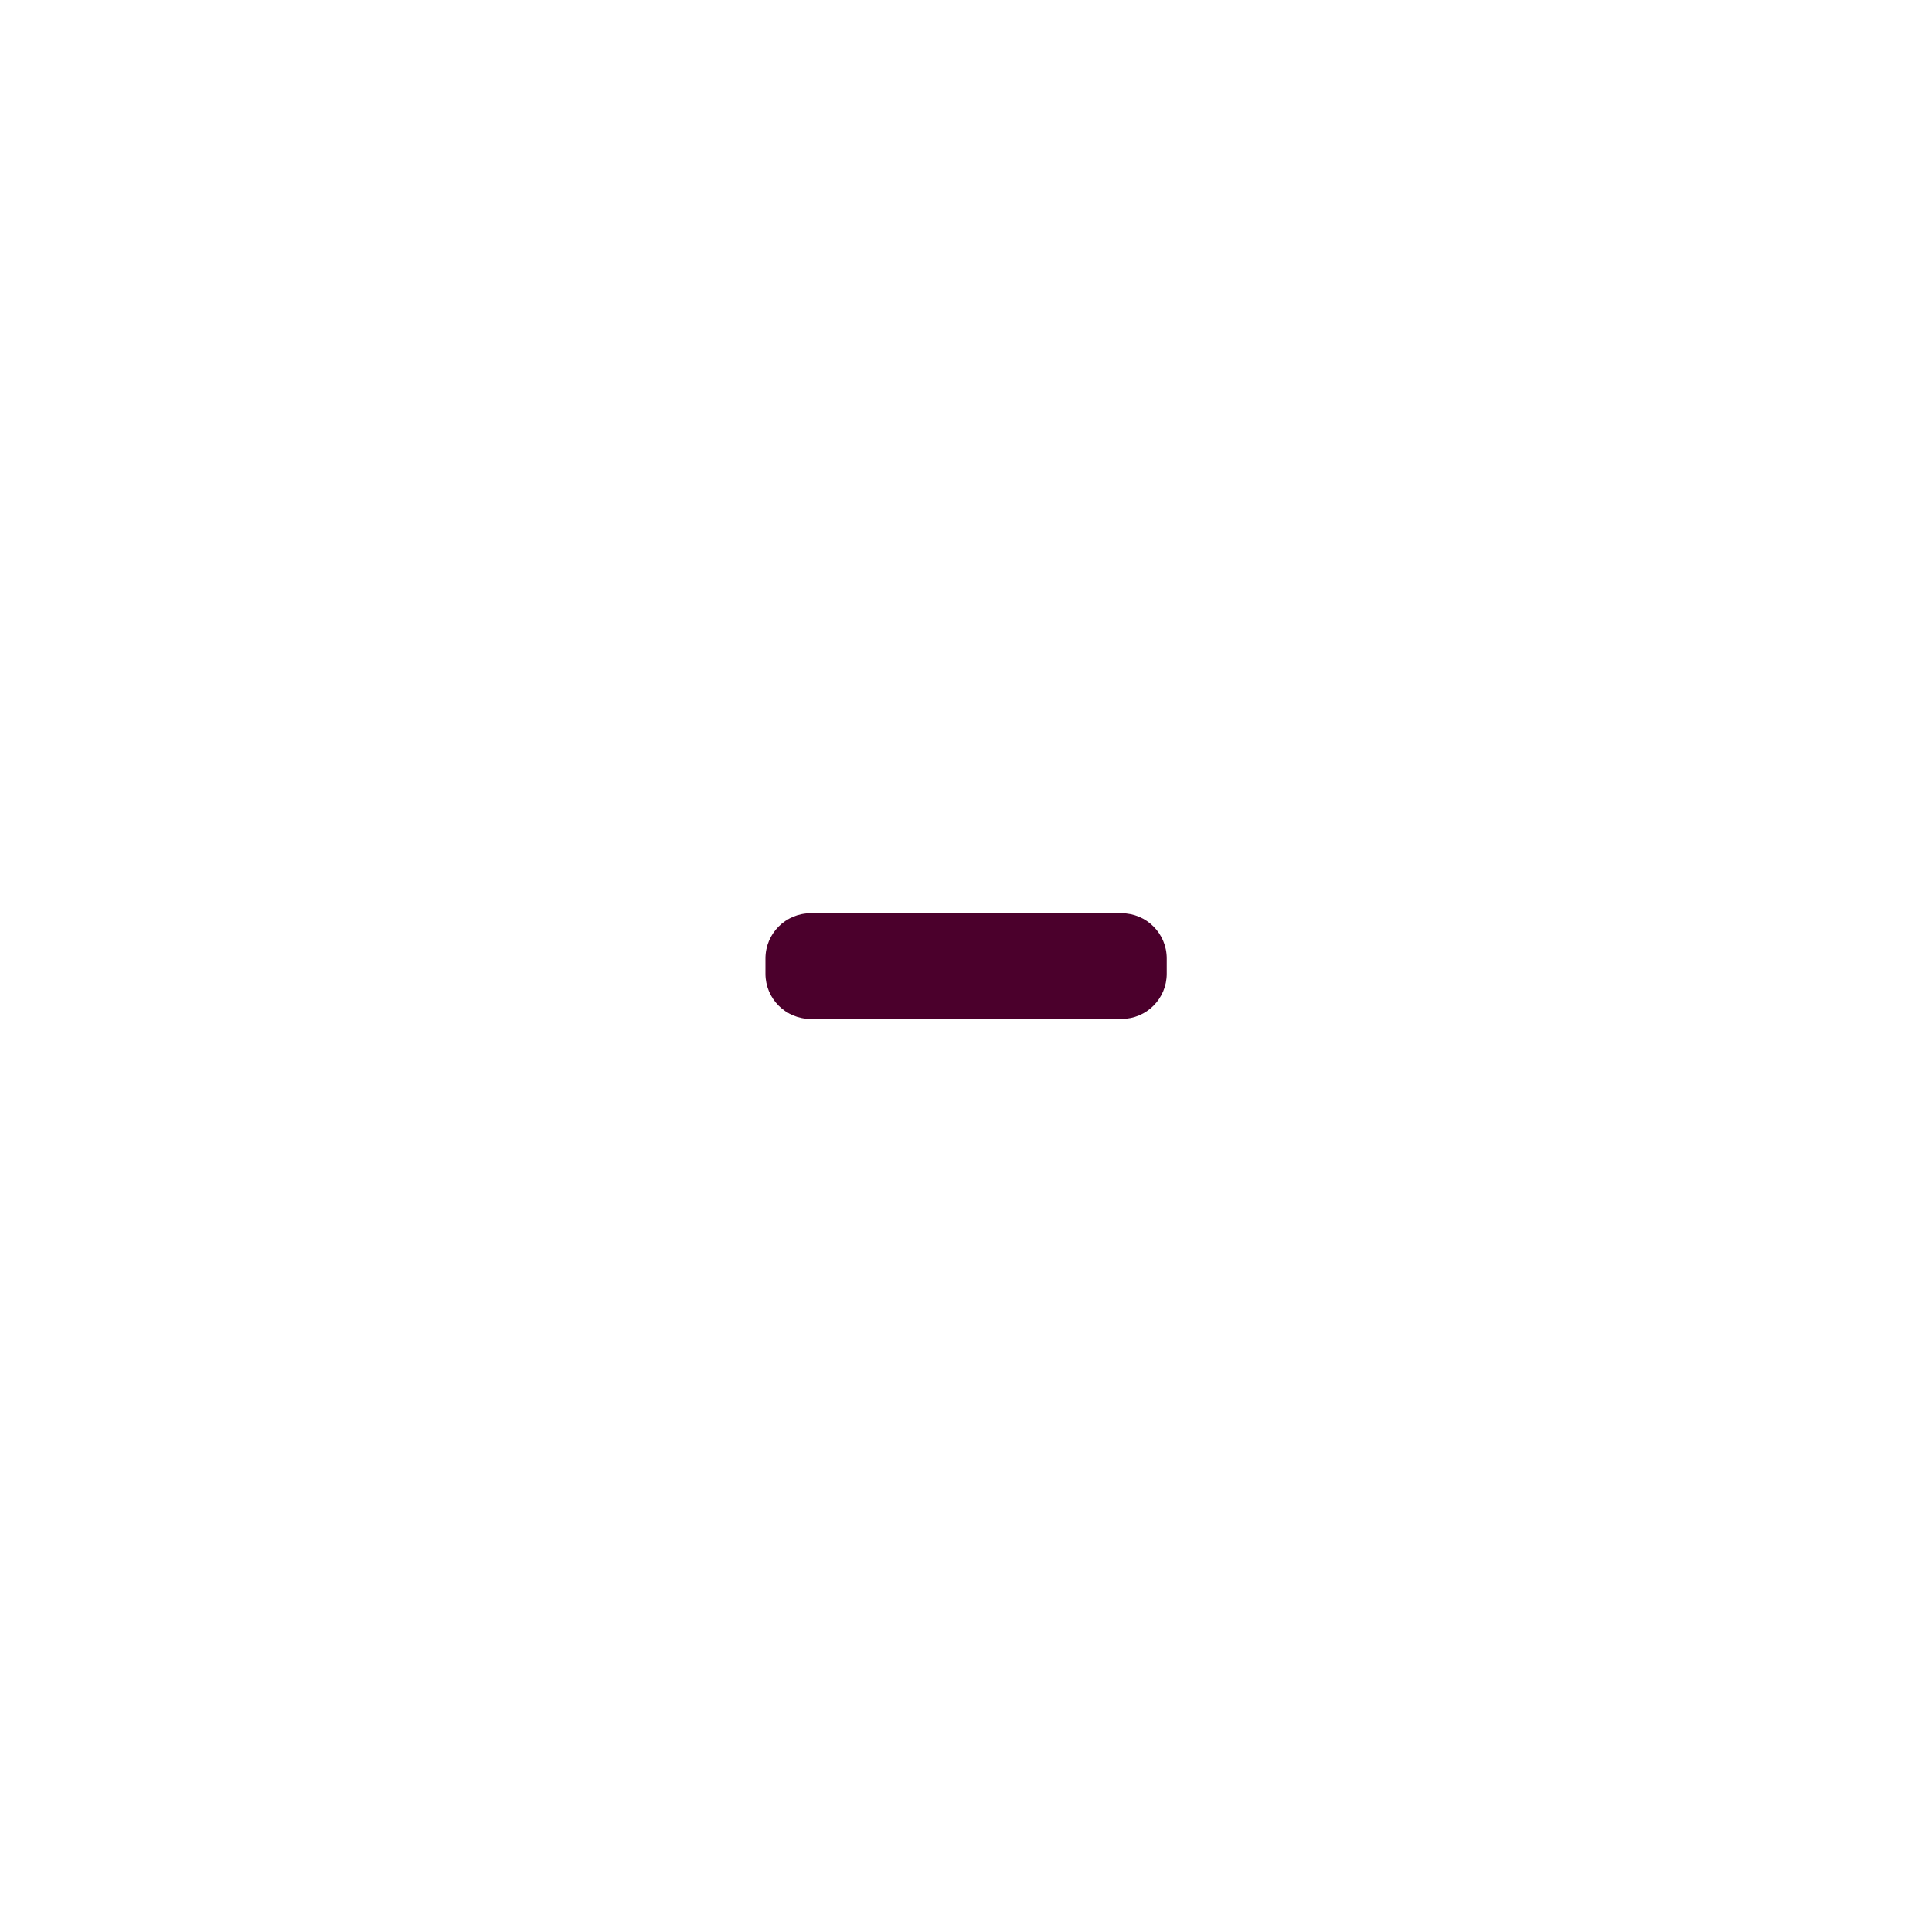
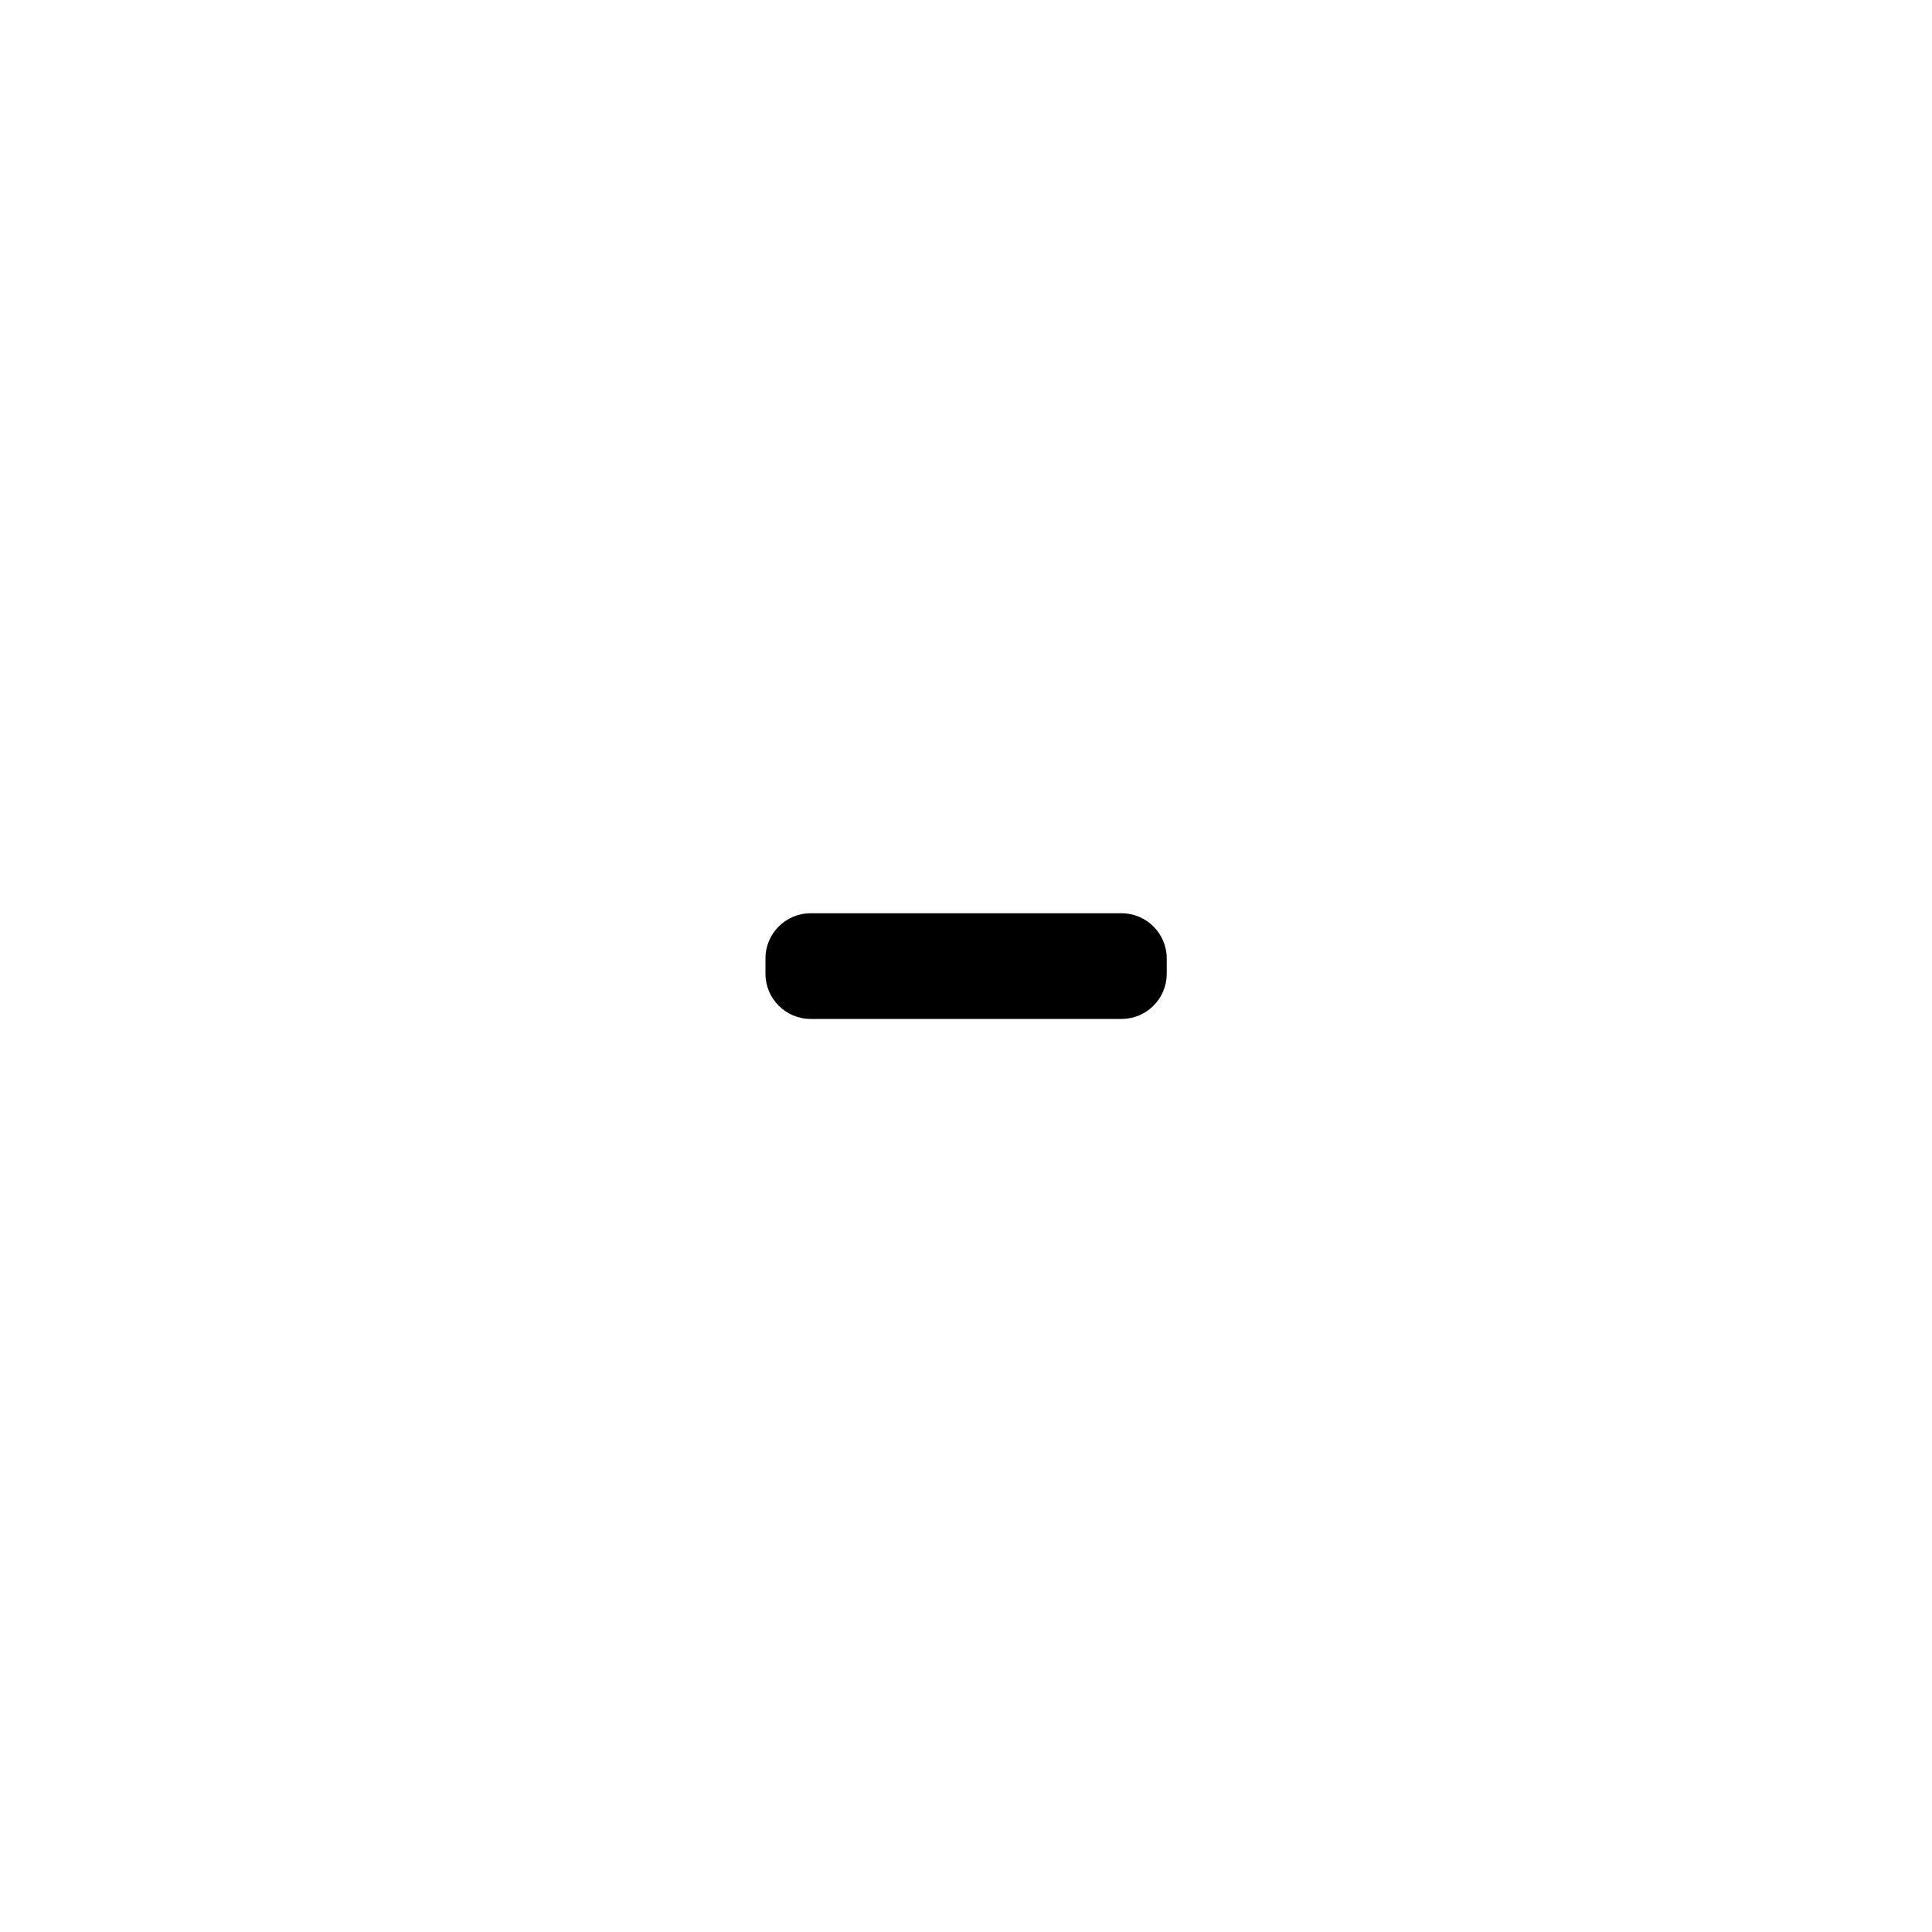
<svg xmlns="http://www.w3.org/2000/svg" id="Inventory" viewBox="0 0 100 100">
  <defs>
    <style>
      .cls-1 {
-         fill: #4b002c;
+         fill: currentColor;
      }
    </style>
  </defs>
  <rect id="RWrist" class="cls-1" x="39.62" y="47.27" width="20.77" height="5.47" rx="2.34" ry="2.34" />
</svg>
